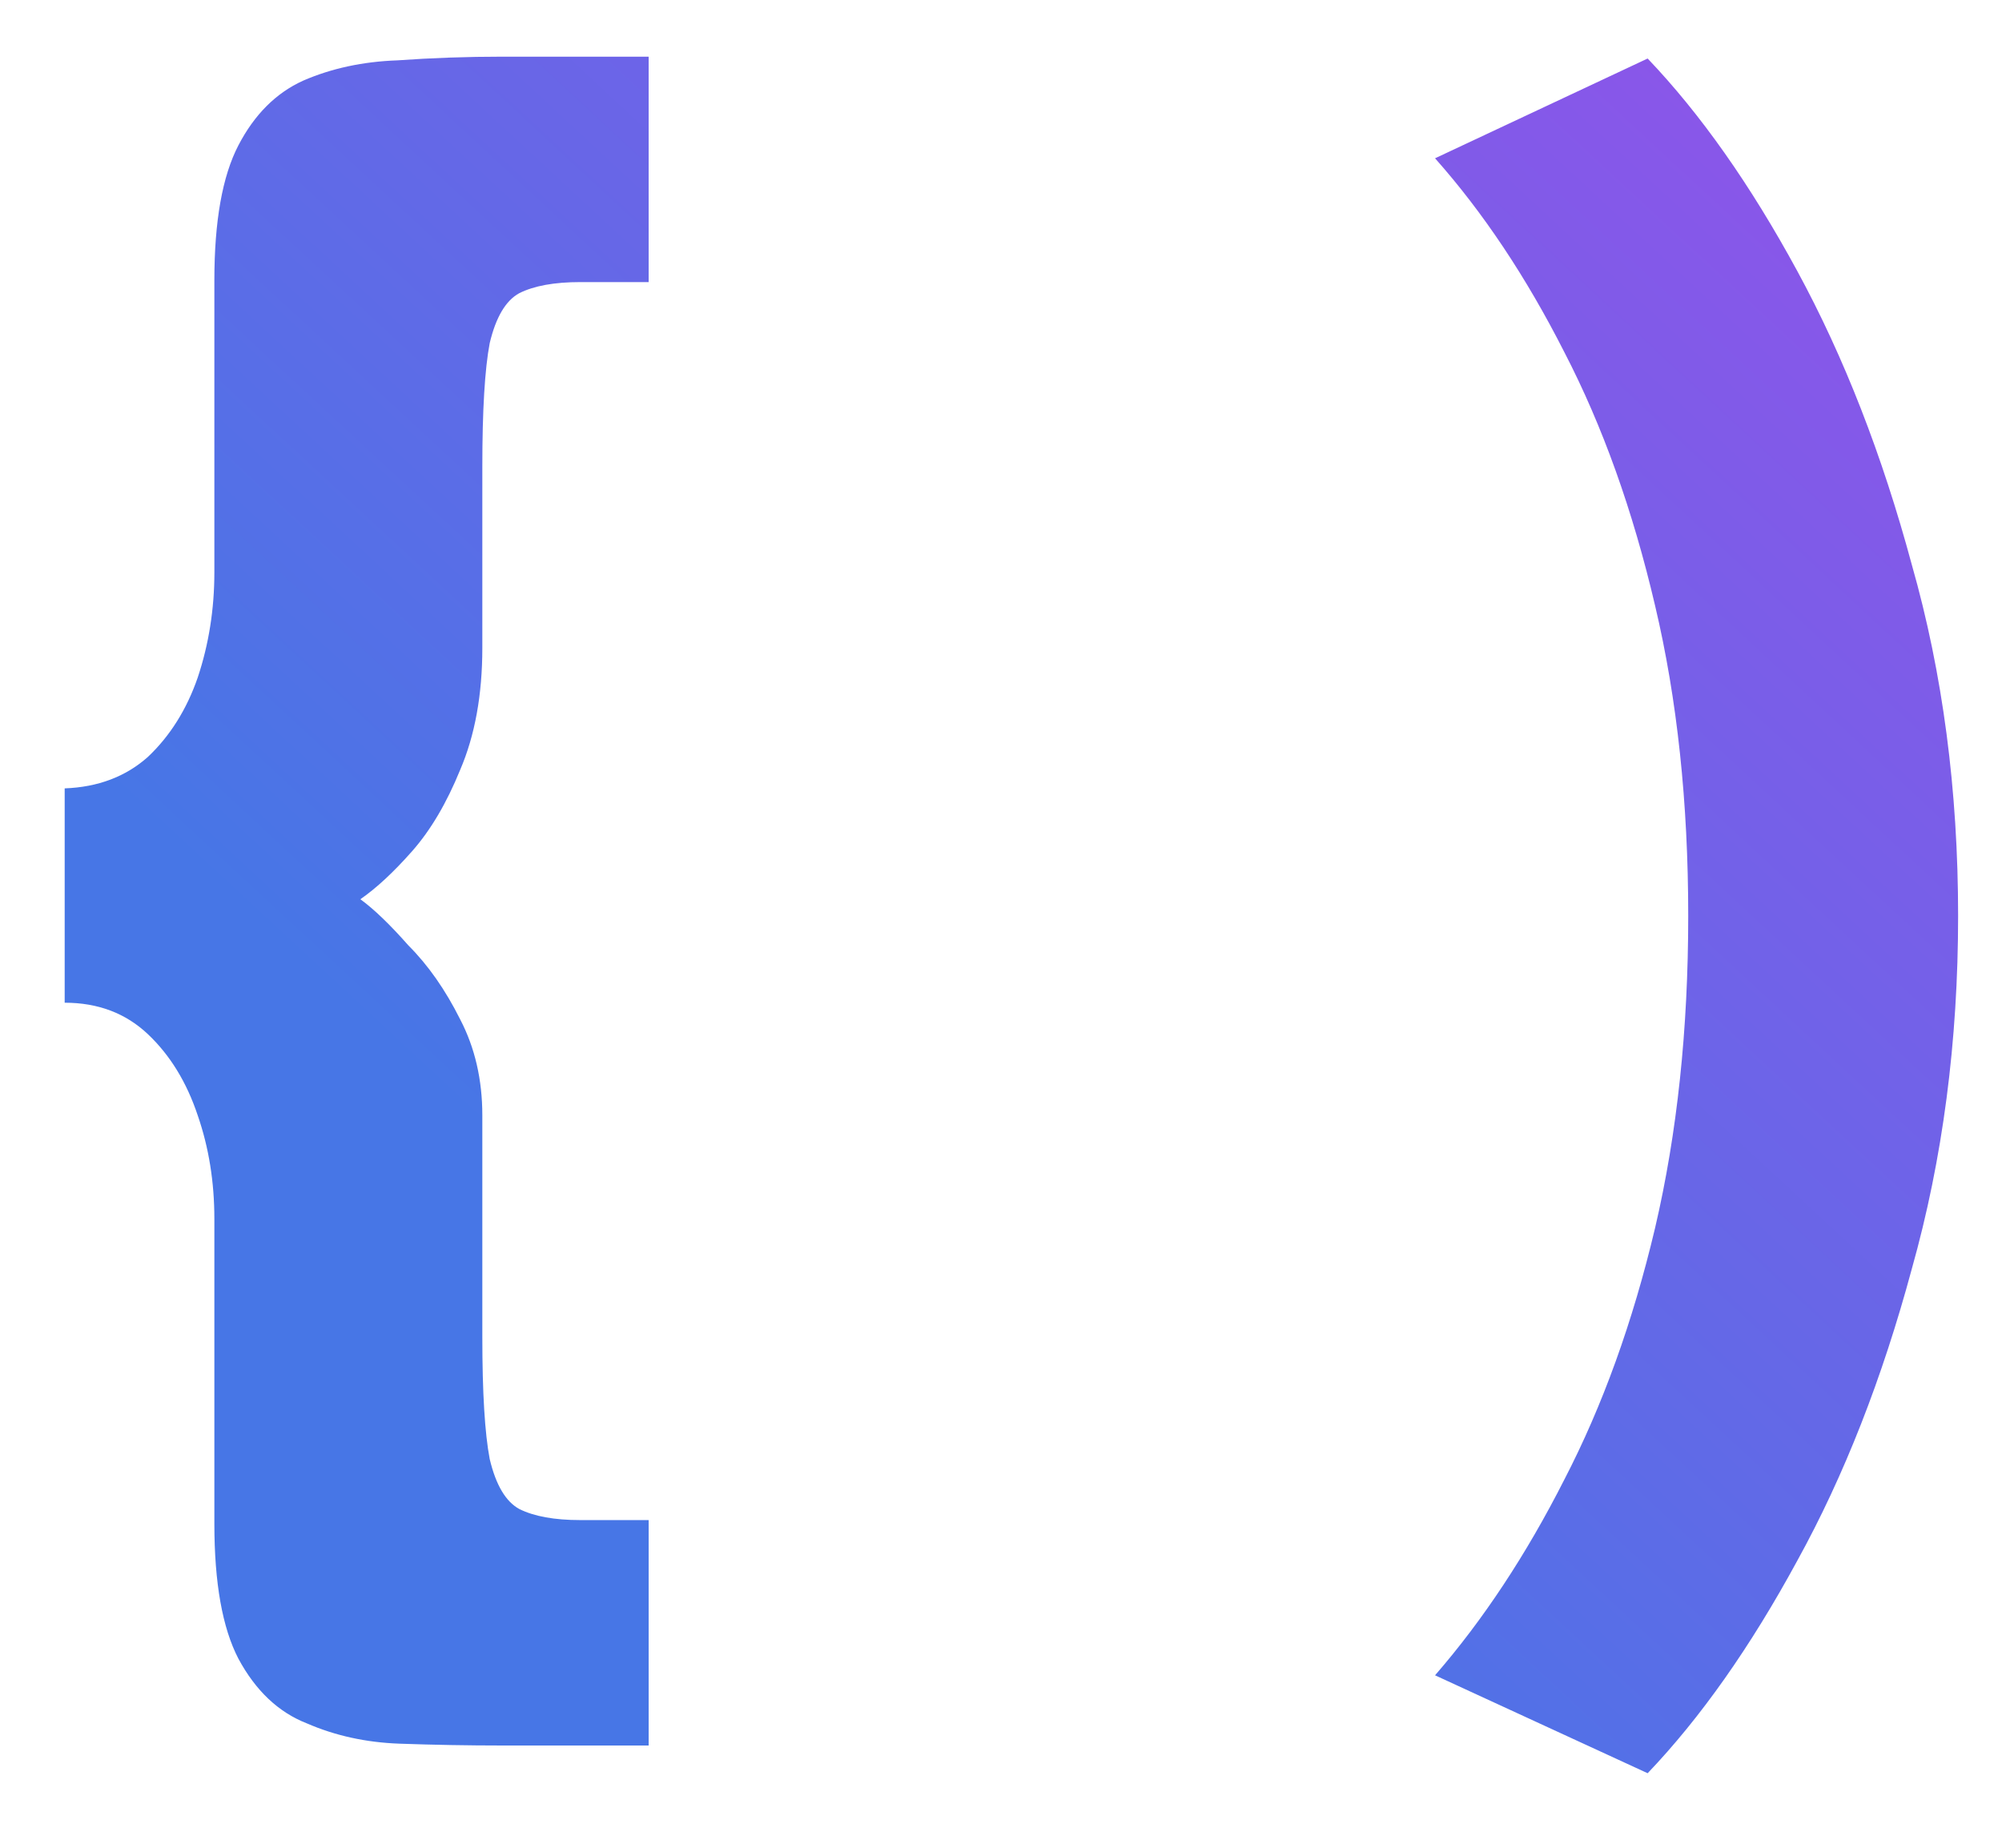
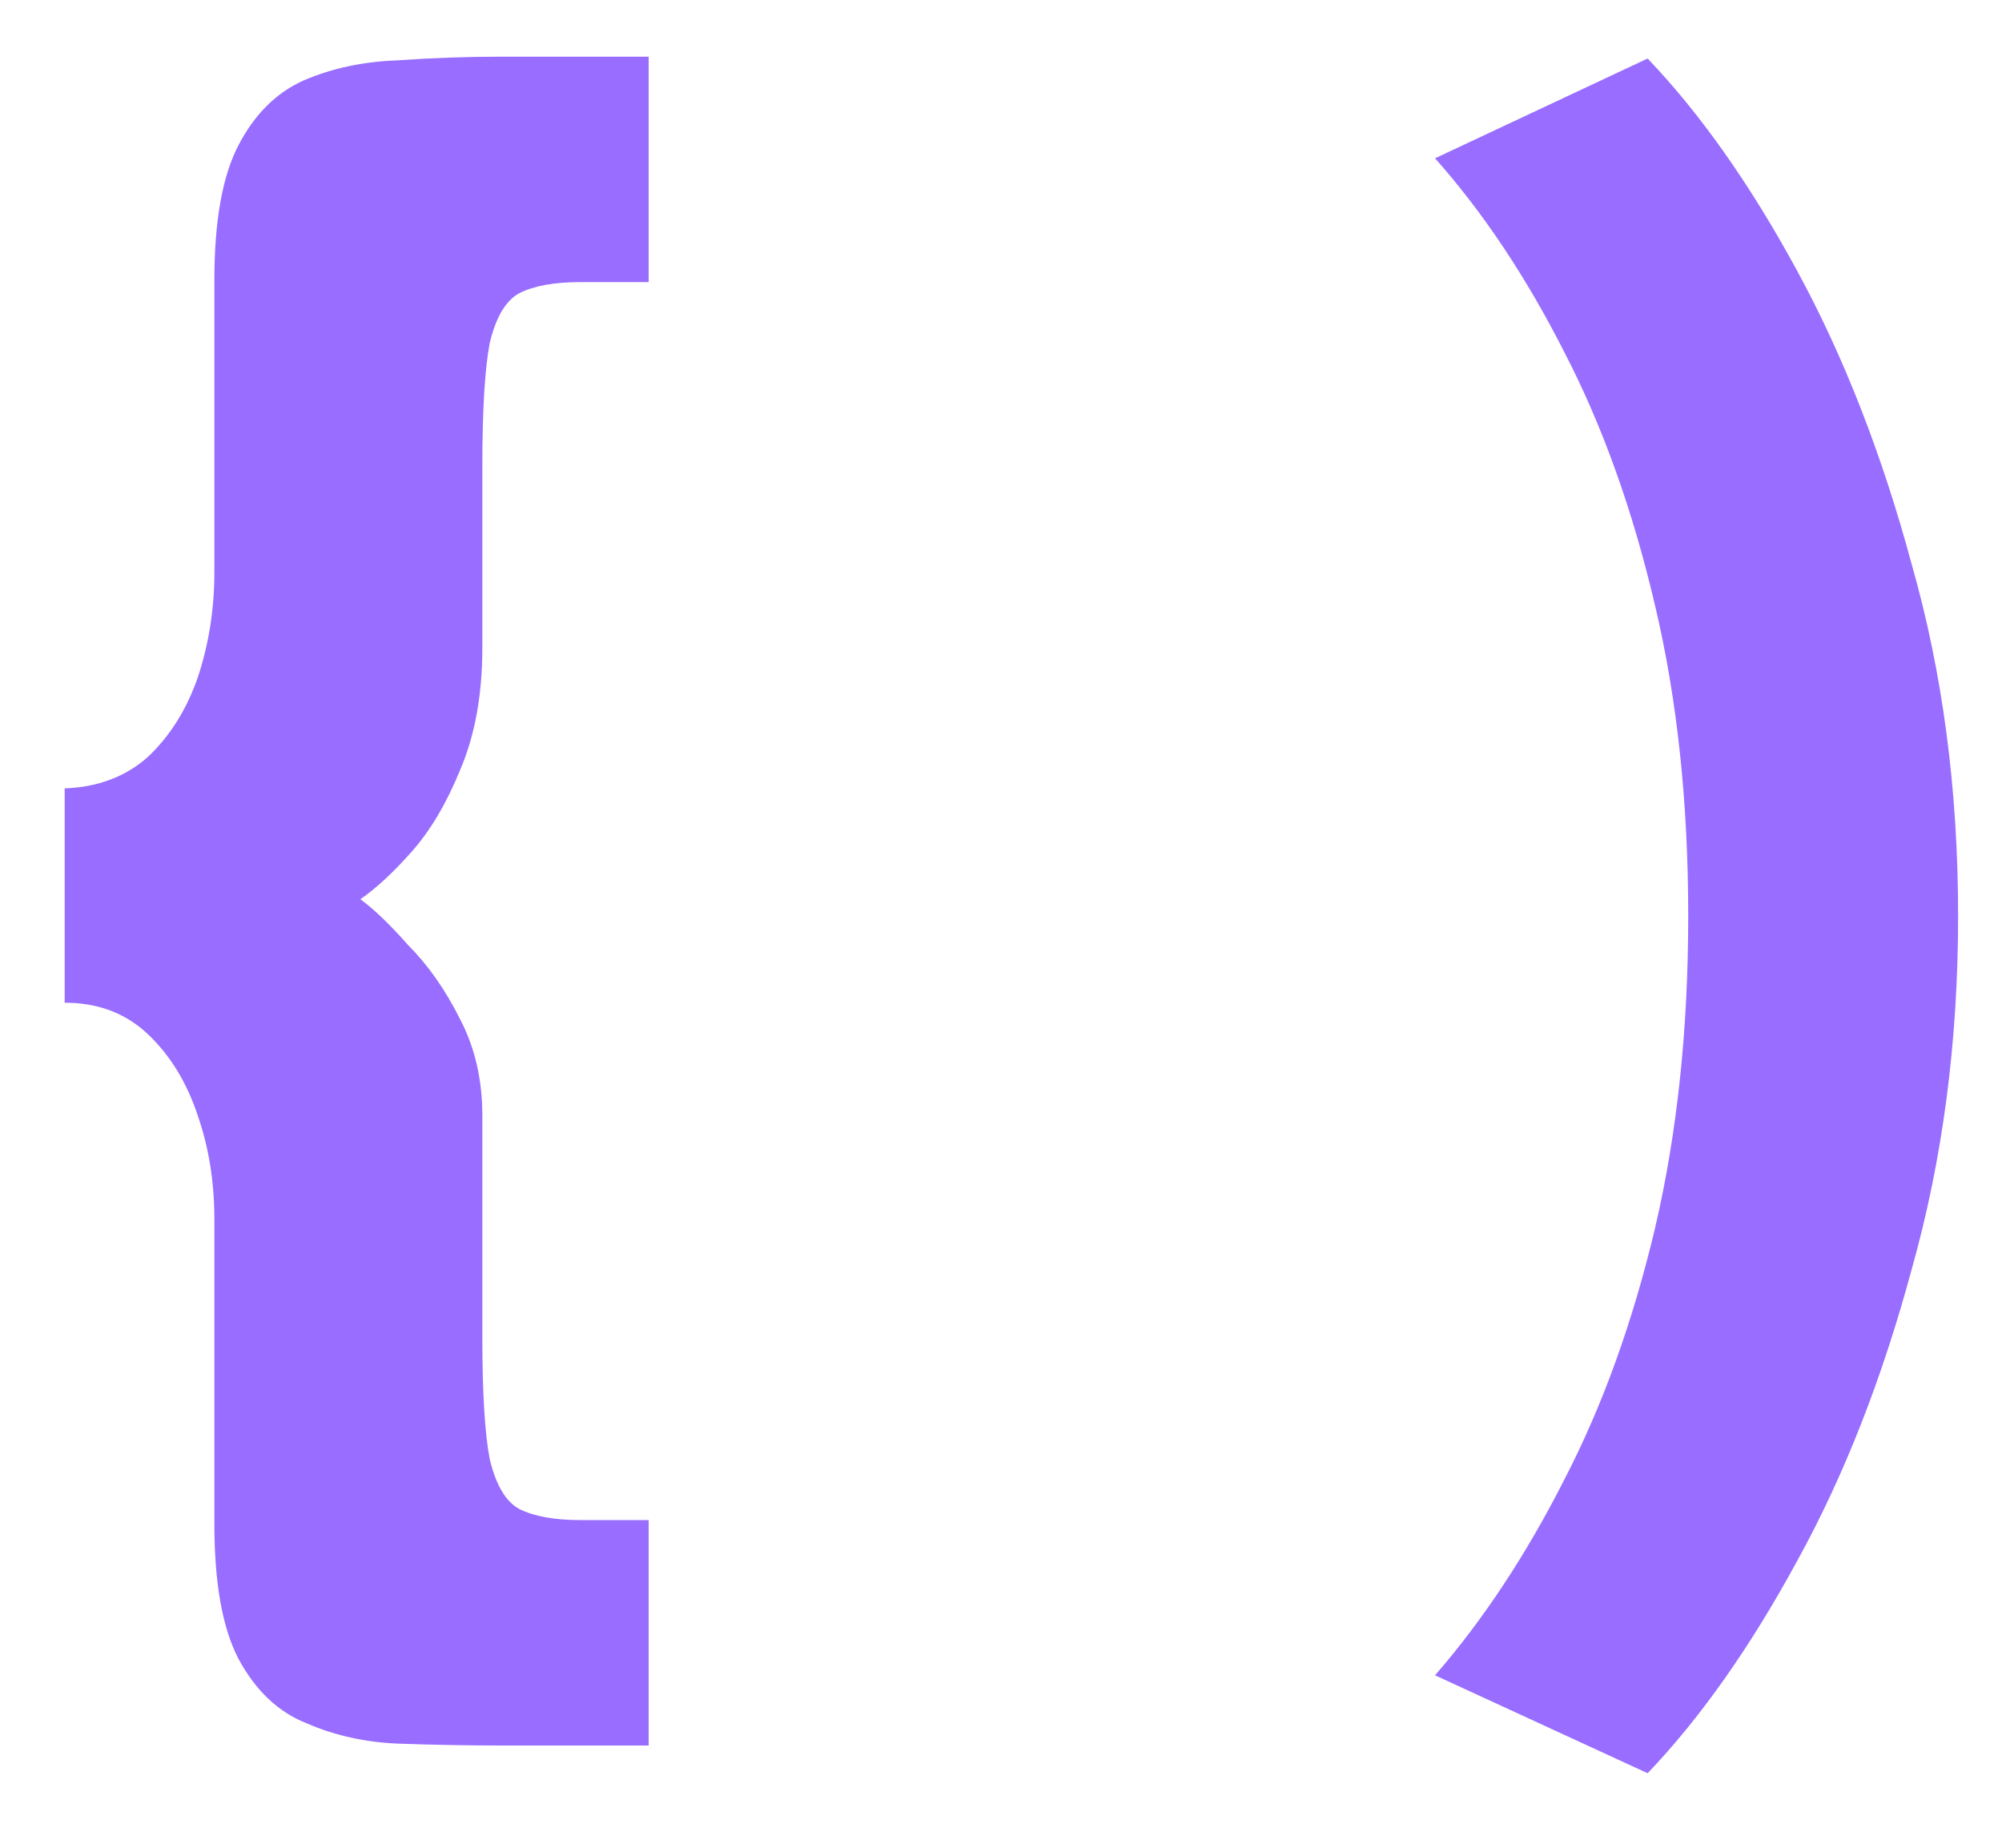
<svg xmlns="http://www.w3.org/2000/svg" width="26" height="24" viewBox="0 0 26 24" fill="none">
  <path d="M7.536 3.664C7.2 3.664 6.936 3.712 6.744 3.808C6.568 3.904 6.44 4.12 6.36 4.456C6.296 4.792 6.264 5.328 6.264 6.064V8.416C6.264 9.024 6.168 9.552 5.976 10C5.8 10.432 5.592 10.784 5.352 11.056C5.112 11.328 4.888 11.536 4.68 11.68C4.856 11.808 5.064 12.008 5.304 12.28C5.56 12.536 5.784 12.856 5.976 13.24C6.168 13.608 6.264 14.024 6.264 14.488V17.368C6.264 18.088 6.296 18.616 6.36 18.952C6.44 19.288 6.568 19.504 6.744 19.6C6.936 19.696 7.2 19.744 7.536 19.744H8.424V22.672H6.528C6.08 22.672 5.632 22.664 5.184 22.648C4.752 22.632 4.352 22.544 3.984 22.384C3.616 22.24 3.32 21.96 3.096 21.544C2.888 21.144 2.784 20.56 2.784 19.792V15.832C2.784 15.352 2.712 14.904 2.568 14.488C2.424 14.056 2.208 13.704 1.92 13.432C1.632 13.16 1.272 13.024 0.84 13.024V10.24C1.272 10.224 1.632 10.088 1.92 9.832C2.208 9.56 2.424 9.216 2.568 8.8C2.712 8.368 2.784 7.912 2.784 7.432V3.64C2.784 2.872 2.888 2.288 3.096 1.888C3.304 1.488 3.584 1.208 3.936 1.048C4.304 0.888 4.712 0.8 5.16 0.784C5.608 0.752 6.064 0.736 6.528 0.736H8.424V3.664H7.536ZM25.43 11.896C25.43 13.528 25.23 15.056 24.829 16.48C24.445 17.904 23.95 19.168 23.341 20.272C22.733 21.392 22.085 22.312 21.398 23.032L18.637 21.76C19.262 21.04 19.822 20.192 20.317 19.216C20.814 18.256 21.206 17.168 21.494 15.952C21.782 14.72 21.925 13.368 21.925 11.896C21.925 10.424 21.782 9.08 21.494 7.864C21.206 6.632 20.814 5.536 20.317 4.576C19.822 3.6 19.262 2.76 18.637 2.056L21.398 0.76C22.085 1.48 22.733 2.4 23.341 3.52C23.95 4.64 24.445 5.912 24.829 7.336C25.23 8.744 25.43 10.264 25.43 11.896Z" fill="url(#paint0_linear_601_174)" />
  <defs>
    <linearGradient id="paint0_linear_601_174" x1="22.582" y1="-0.2" x2="7.601" y2="15.97" gradientUnits="userSpaceOnUse">
-       <stop stop-color="#8e54e9" />
-       <stop offset="1" stop-color="#4776e6" />
+       <stop stop-color="#986dff" />
+       <stop offset="1" stop-color="#986dff" />
    </linearGradient>
  </defs>
</svg>
